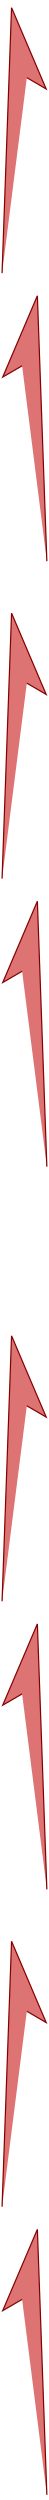
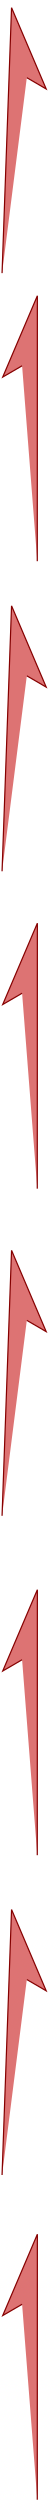
<svg xmlns="http://www.w3.org/2000/svg" width="40" height="2048" viewBox="0 0 10.583 541.867" version="1.1" id="svg8">
  <defs id="defs2">
    <linearGradient id="linearGradient6094">
      <stop style="stop-color:#9a9a9a;stop-opacity:1;" offset="0" id="stop6092" />
    </linearGradient>
  </defs>
  <g id="layer1" transform="translate(0,244.8667)">
    <path style="fill:#dd7373;fill-opacity:1;stroke:#850000;stroke-width:0.265px;stroke-linecap:butt;stroke-linejoin:miter;stroke-opacity:1" d="m 0.446,-185.666 2.057,-57.533 7.507,17.616 -4.198,-2.445" id="path1" />
-     <path style="fill:#dd7373;fill-opacity:1;stroke:#850000;stroke-width:0.265px;stroke-linecap:butt;stroke-linejoin:miter;stroke-opacity:1" d="m 10.156,-123.224 -2.057,-57.533 -7.507,17.616 4.198,-2.445" id="path2" />
-     <path style="fill:#dd7373;fill-opacity:1;stroke:#850000;stroke-width:0.265px;stroke-linecap:butt;stroke-linejoin:miter;stroke-opacity:1" d="M 0.446,-54.432 2.504,-111.966 10.011,-94.35 5.812,-96.795" id="path3" />
-     <path style="fill:#dd7373;fill-opacity:1;stroke:#850000;stroke-width:0.265px;stroke-linecap:butt;stroke-linejoin:miter;stroke-opacity:1" d="M 10.156,8.009 8.099,-49.524 0.592,-31.908 4.79,-34.353" id="path4" />
-     <path style="fill:#dd7373;fill-opacity:1;stroke:#850000;stroke-width:0.265px;stroke-linecap:butt;stroke-linejoin:miter;stroke-opacity:1" d="M 0.446,102.201 2.504,44.668 10.011,62.283 5.812,59.839" id="path5" />
-     <path style="fill:#dd7373;fill-opacity:1;stroke:#850000;stroke-width:0.265px;stroke-linecap:butt;stroke-linejoin:miter;stroke-opacity:1" d="M 10.156,164.643 8.099,107.11 0.592,124.725 4.79,122.28" id="path6" />
-     <path style="fill:#dd7373;fill-opacity:1;stroke:#850000;stroke-width:0.265px;stroke-linecap:butt;stroke-linejoin:miter;stroke-opacity:1" d="M 0.446,233.435 2.504,175.902 10.011,193.517 5.812,191.073" id="path7" />
-     <path style="fill:#dd7373;fill-opacity:1;stroke:#850000;stroke-width:0.265px;stroke-linecap:butt;stroke-linejoin:miter;stroke-opacity:1" d="M 10.156,295.877 8.099,238.344 0.592,255.959 4.79,253.515" id="path8" />
+     <path style="fill:#dd7373;fill-opacity:1;stroke:#850000;stroke-width:0.265px;stroke-linecap:butt;stroke-linejoin:miter;stroke-opacity:1" d="m 8.078,-123.224 0.021,-57.533 -7.507,17.616 4.198,-2.445" id="path2" />
+     <path style="fill:#dd7373;fill-opacity:1;stroke:#850000;stroke-width:0.265px;stroke-linecap:butt;stroke-linejoin:miter;stroke-opacity:1" d="M 0.446,-56.02 2.504,-113.553 10.011,-95.938 5.812,-98.382" id="path3" />
+     <path style="fill:#dd7373;fill-opacity:1;stroke:#850000;stroke-width:0.265px;stroke-linecap:butt;stroke-linejoin:miter;stroke-opacity:1" d="M 0.446,83.68 2.504,26.147 10.011,43.763 5.812,41.318" id="path5" />
+     <path style="fill:#dd7373;fill-opacity:1;stroke:#850000;stroke-width:0.265px;stroke-linecap:butt;stroke-linejoin:miter;stroke-opacity:1" d="M 0.446,226.556 2.504,169.022 10.011,186.638 5.812,184.193" id="path7" />
+     <path style="fill:#dd7373;fill-opacity:1;stroke:#850000;stroke-width:0.265px;stroke-linecap:butt;stroke-linejoin:miter;stroke-opacity:1" d="m 8.078,12.772 0.021,-57.533 -7.507,17.616 4.198,-2.445" id="path4" />
+     <path style="fill:#dd7373;fill-opacity:1;stroke:#850000;stroke-width:0.265px;stroke-linecap:butt;stroke-linejoin:miter;stroke-opacity:1" d="M 8.078,157.235 8.099,99.701 0.592,117.317 4.79,114.872" id="path6" />
+     <path style="fill:#dd7373;fill-opacity:1;stroke:#850000;stroke-width:0.265px;stroke-linecap:butt;stroke-linejoin:miter;stroke-opacity:1" d="M 8.078,296.936 8.099,239.402 0.592,257.018 4.79,254.573" id="path8" />
  </g>
  <g id="layer2" style="display:inline" />
</svg>
